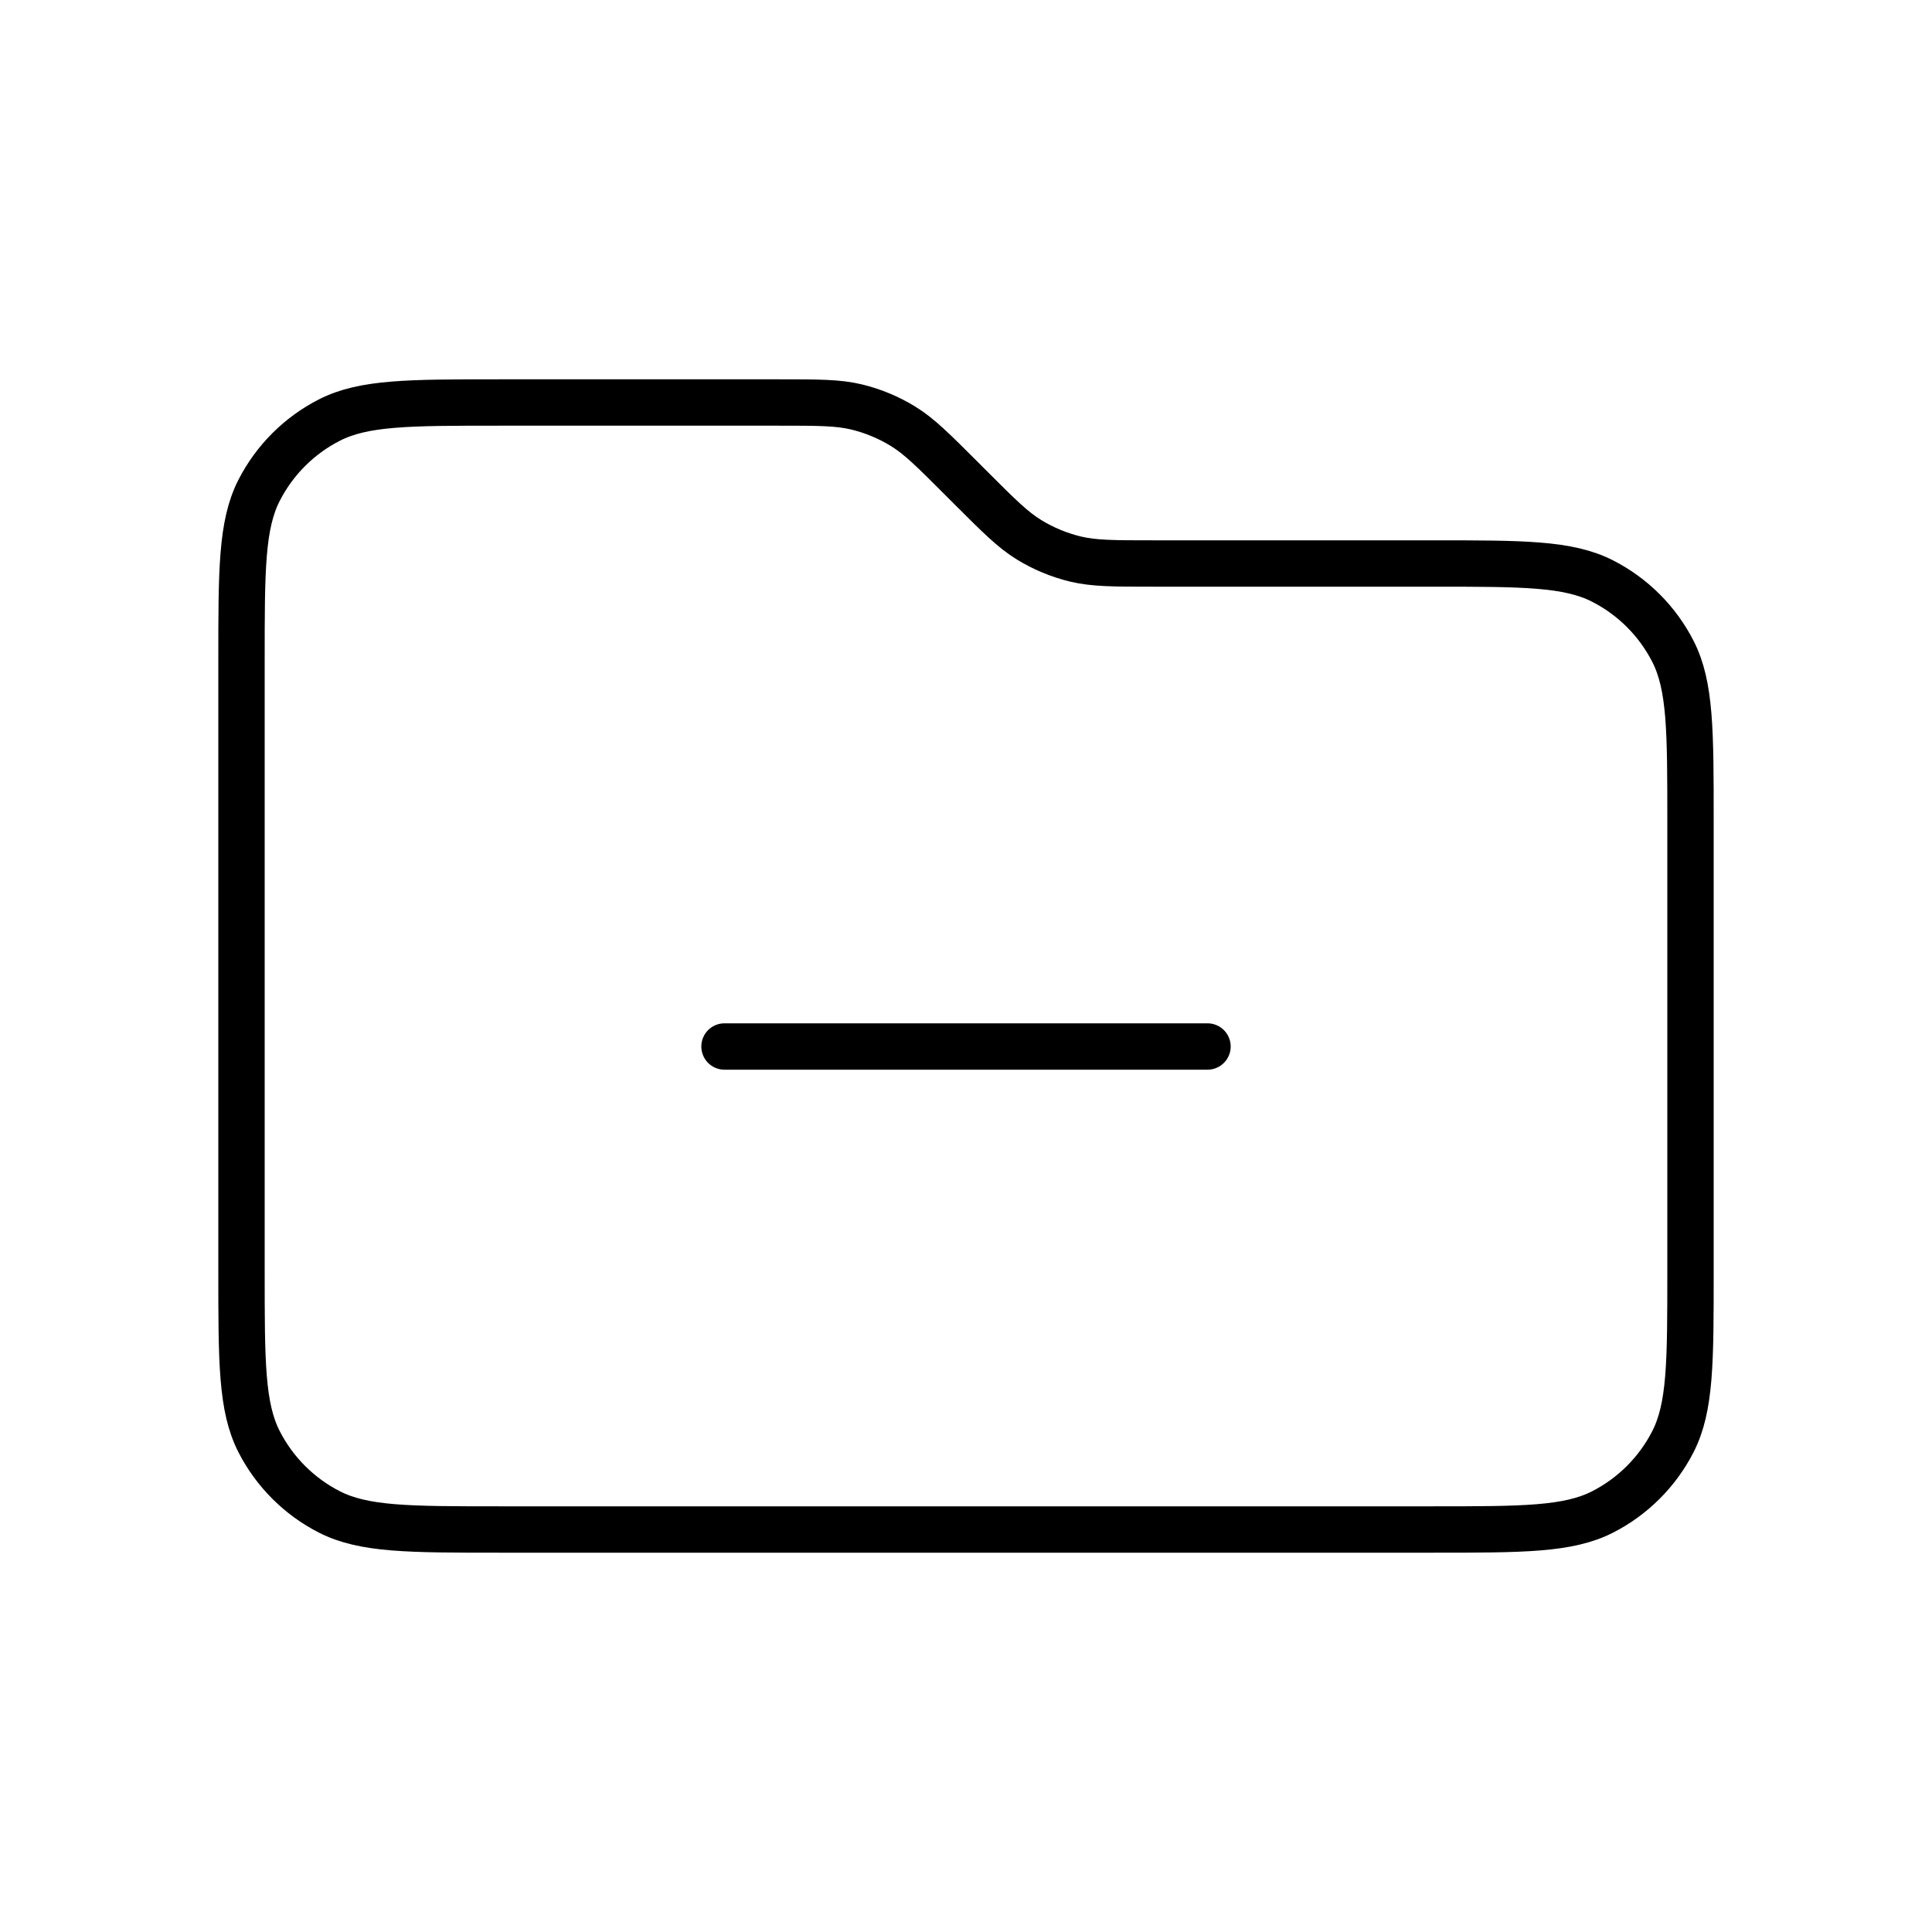
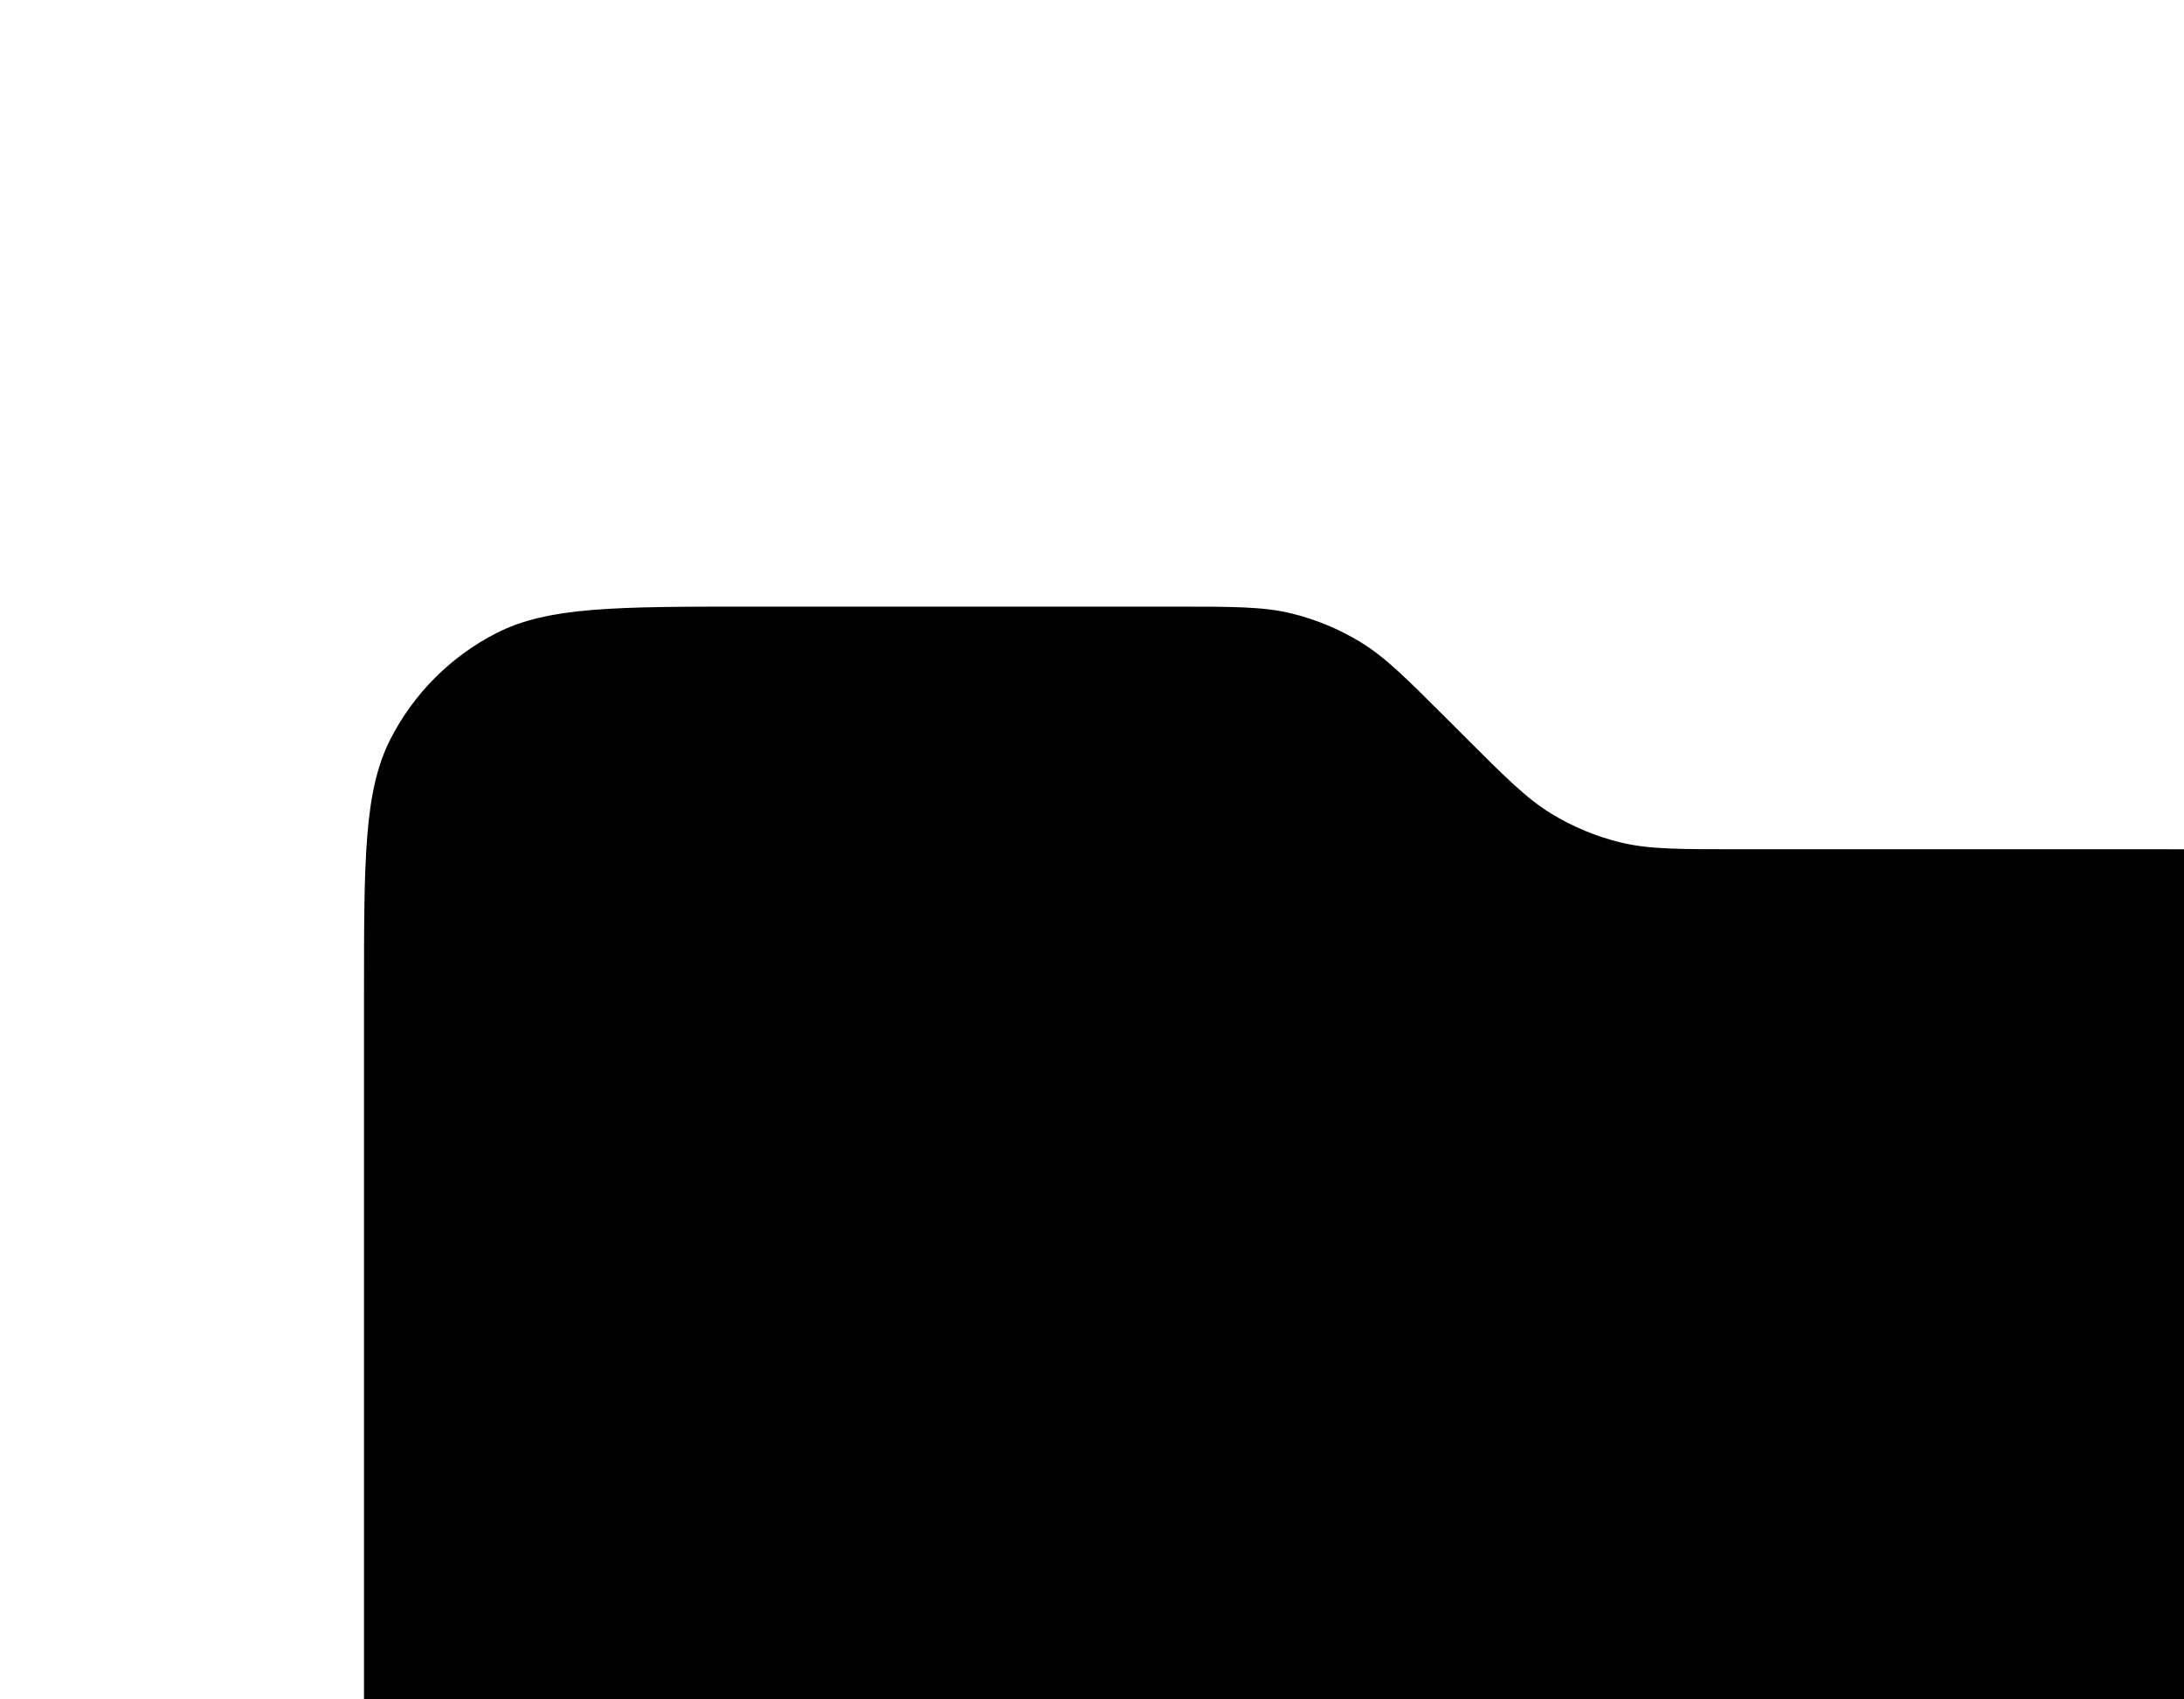
- <svg xmlns="http://www.w3.org/2000/svg" width="64px" height="64px" viewBox="0 0 24 24" fill="none">
-   <g id="SVGRepo_bgCarrier" stroke-width="0" />
-   <g id="SVGRepo_tracerCarrier" stroke-linecap="round" stroke-linejoin="round" />
+ <svg xmlns="http://www.w3.org/2000/svg">
+   <g id="SVGRepo_bgCarrier" />
+   <g id="SVGRepo_tracerCarrier" />
  <g id="SVGRepo_iconCarrier">
-     <path d="M9 13H15M12.063 6.063L11.937 5.937C11.591 5.591 11.418 5.418 11.217 5.295C11.038 5.185 10.842 5.104 10.639 5.055C10.408 5 10.164 5 9.675 5H6.2C5.08 5 4.52 5 4.092 5.218C3.716 5.41 3.41 5.716 3.218 6.092C3 6.52 3 7.08 3 8.2V15.8C3 16.92 3 17.48 3.218 17.908C3.41 18.284 3.716 18.59 4.092 18.782C4.52 19 5.08 19 6.2 19H17.8C18.92 19 19.48 19 19.908 18.782C20.284 18.59 20.59 18.284 20.782 17.908C21 17.48 21 16.92 21 15.8V10.2C21 9.08 21 8.52 20.782 8.092C20.59 7.716 20.284 7.41 19.908 7.218C19.48 7 18.92 7 17.8 7H14.325C13.836 7 13.592 7 13.361 6.945C13.158 6.896 12.962 6.815 12.783 6.705C12.582 6.582 12.409 6.409 12.063 6.063Z" stroke="#000000" stroke-width="0.576" stroke-linecap="round" stroke-linejoin="round" />
+     <path d="M9 13H15M12.063 6.063L11.937 5.937C11.591 5.591 11.418 5.418 11.217 5.295C11.038 5.185 10.842 5.104 10.639 5.055C10.408 5 10.164 5 9.675 5H6.2C5.08 5 4.52 5 4.092 5.218C3.716 5.41 3.41 5.716 3.218 6.092C3 6.52 3 7.08 3 8.2V15.8C3 16.92 3 17.48 3.218 17.908C3.41 18.284 3.716 18.59 4.092 18.782C4.52 19 5.08 19 6.2 19H17.8C18.92 19 19.48 19 19.908 18.782C20.284 18.59 20.59 18.284 20.782 17.908C21 17.48 21 16.92 21 15.8V10.2C21 9.08 21 8.52 20.782 8.092C20.59 7.716 20.284 7.41 19.908 7.218C19.48 7 18.92 7 17.8 7H14.325C13.836 7 13.592 7 13.361 6.945C13.158 6.896 12.962 6.815 12.783 6.705C12.582 6.582 12.409 6.409 12.063 6.063Z" />
  </g>
</svg>
